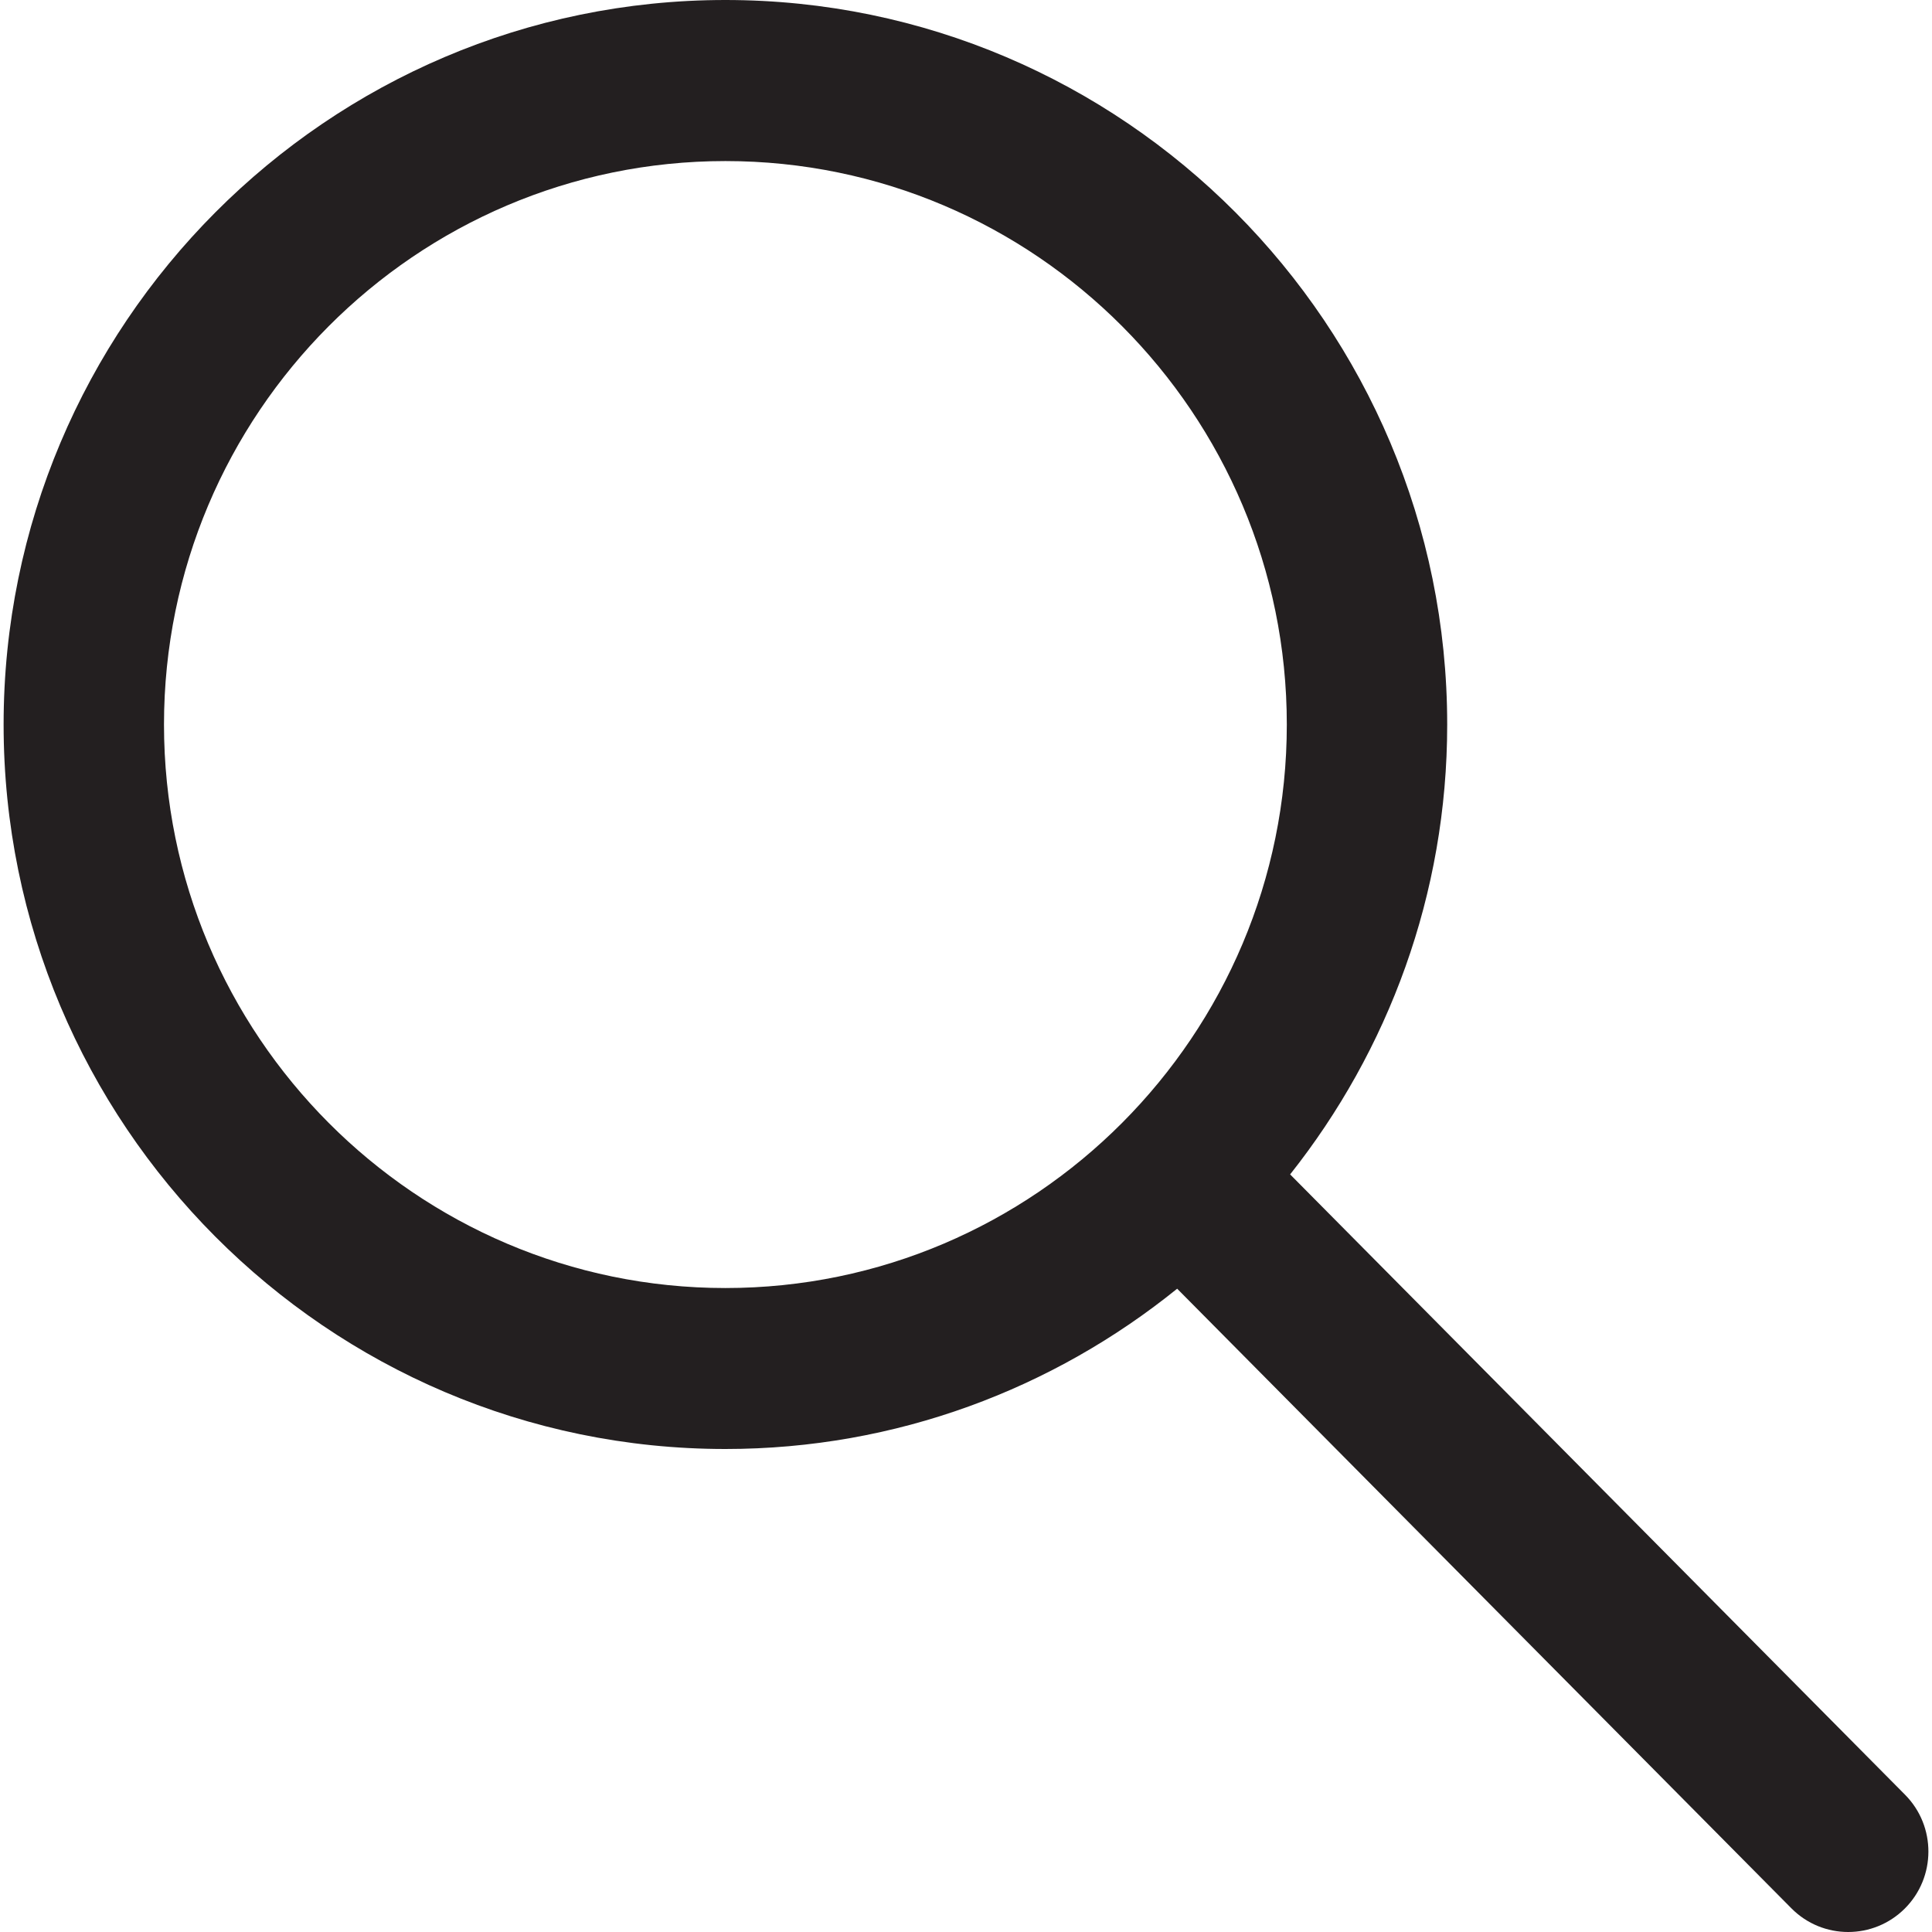
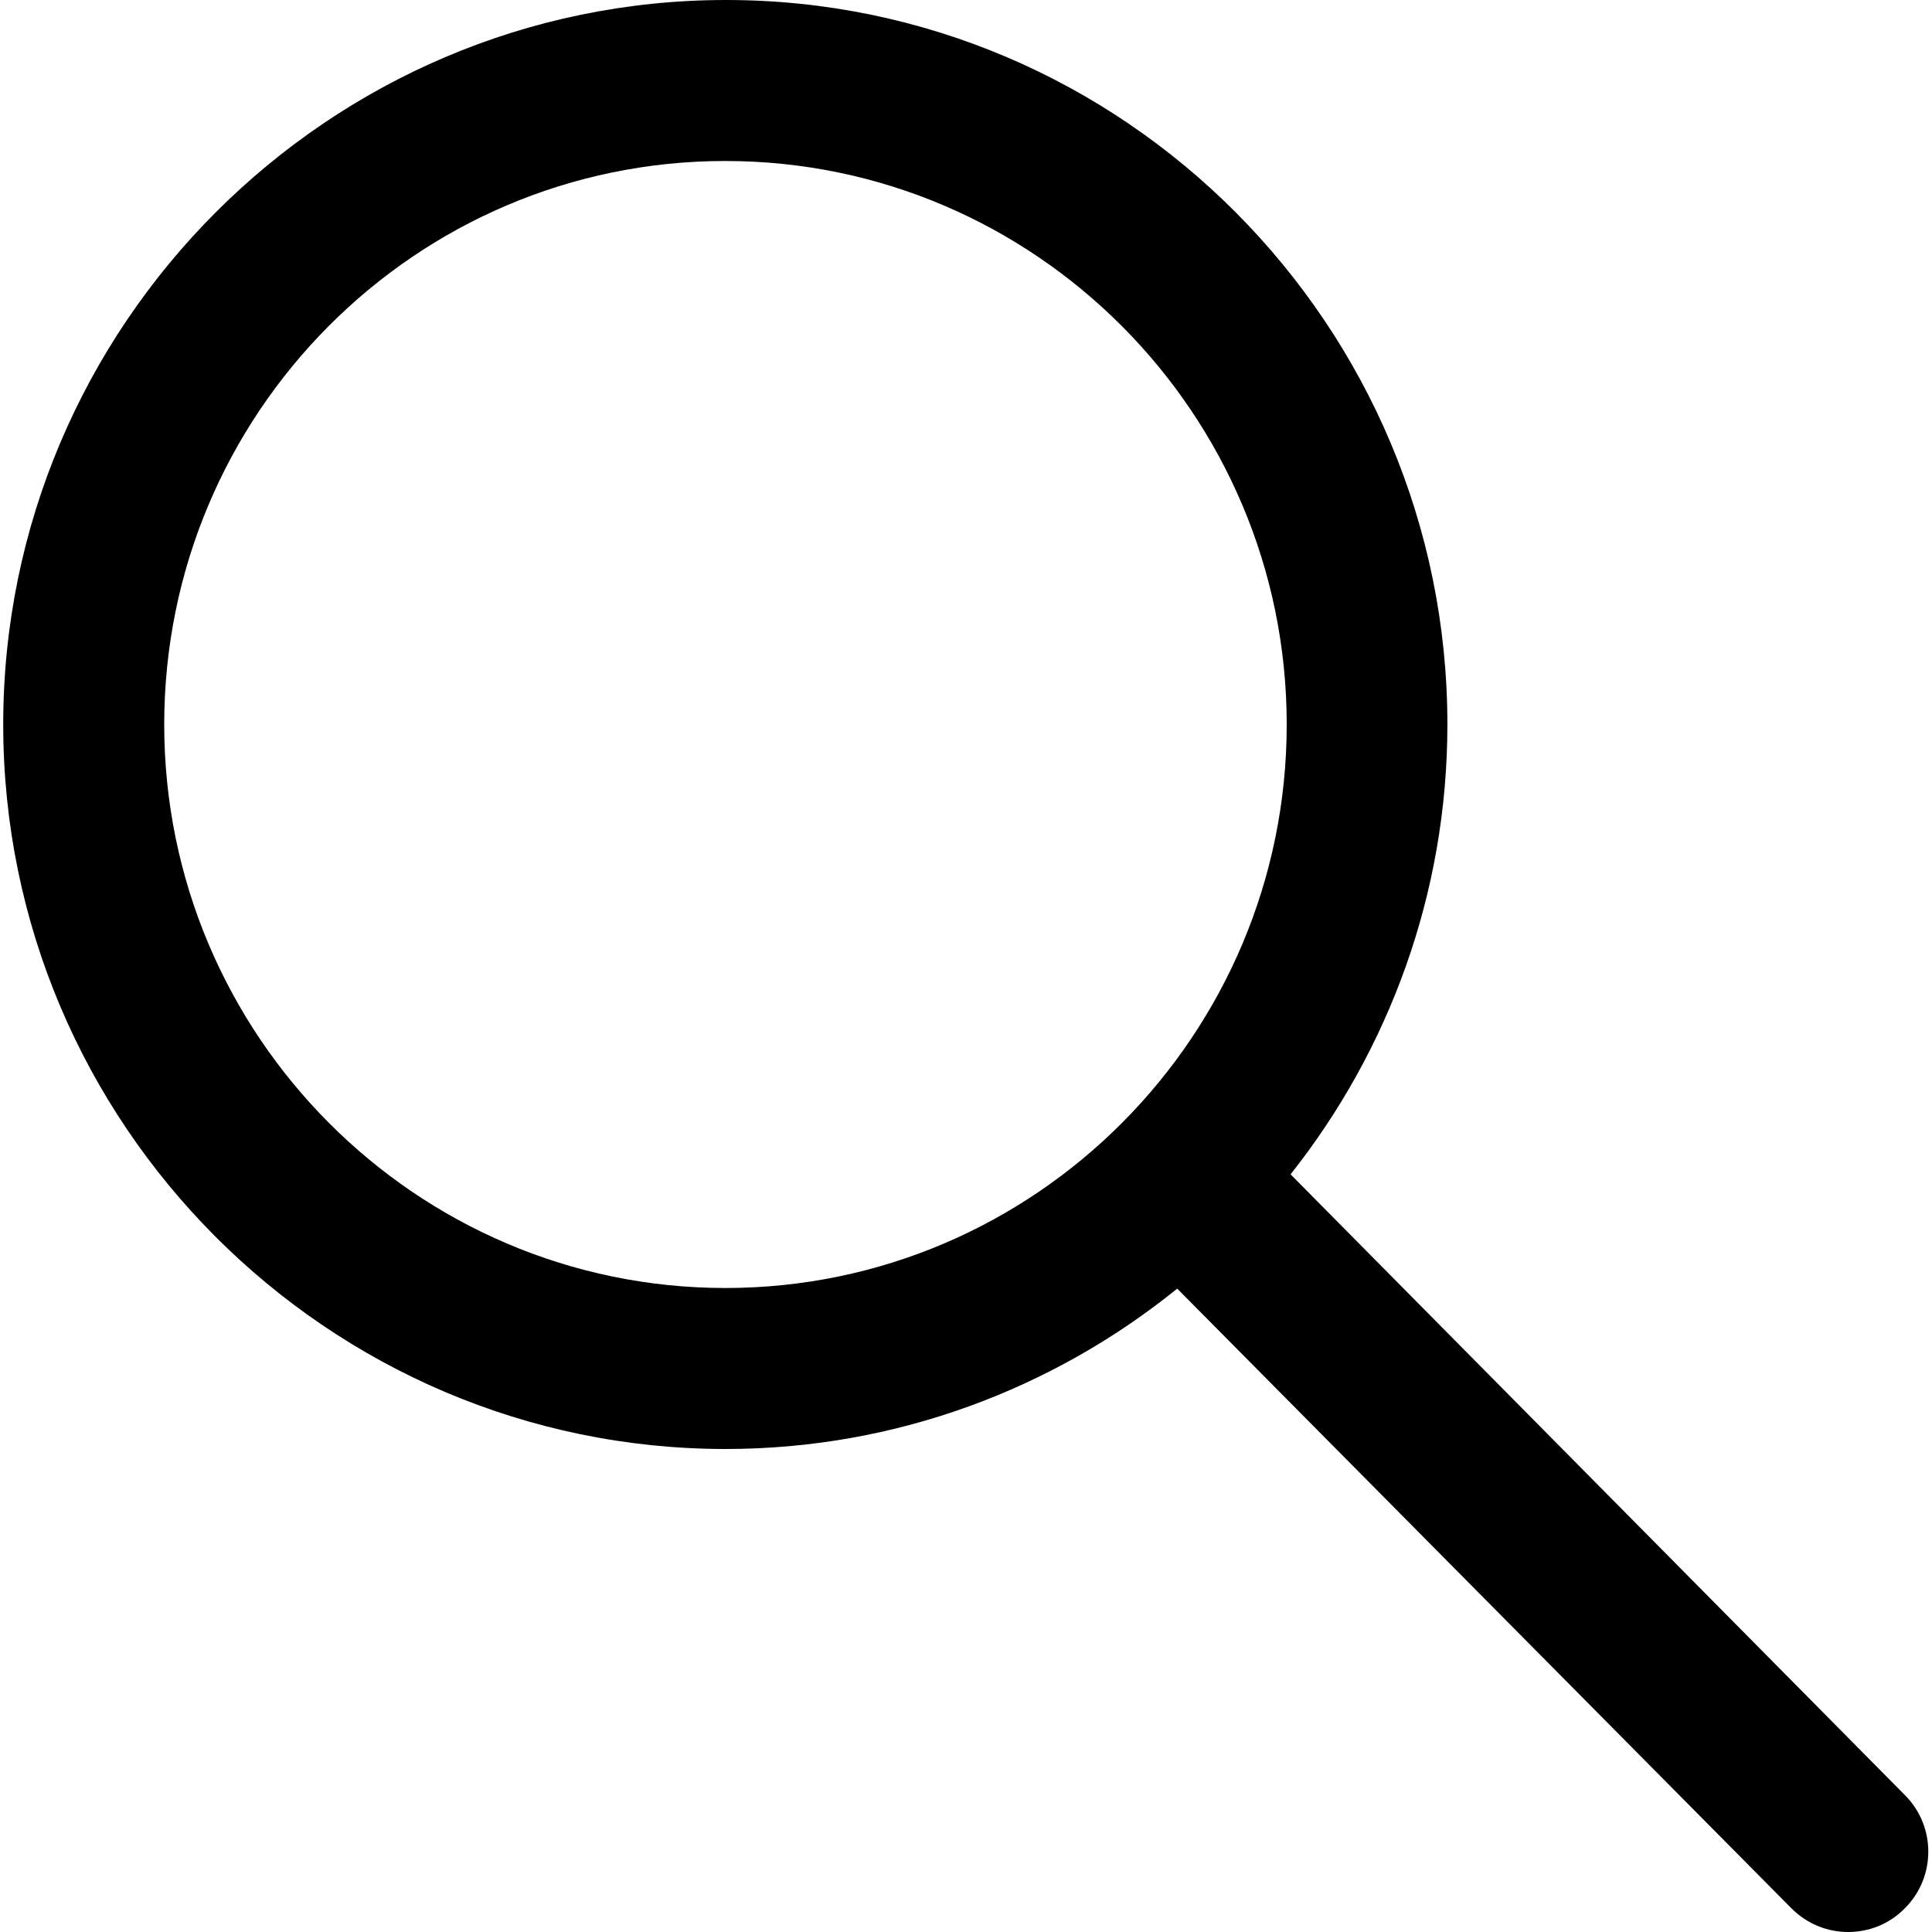
- <svg xmlns="http://www.w3.org/2000/svg" version="1.1" id="layers" x="0px" y="0px" width="60px" height="60px" viewBox="0 0 60 60" style="enable-background:new 0 0 60 60;" xml:space="preserve">
-   <style type="text/css">
- 	.st0{fill-rule:evenodd;clip-rule:evenodd;fill:#231F20;}
- 	.st1{fill:#231F20;}
- 	.st2{fill-rule:evenodd;clip-rule:evenodd;}
- 	.st3{fill:#202020;}
- </style>
-   <path class="st1" d="M22.528,45c5.309,0,10.185-1.871,14.03-4.978l19.074,19.241C56.118,59.754,56.757,60,57.397,60  c0.636,0,1.271-0.243,1.757-0.727c0.976-0.973,0.979-2.559,0.009-3.536L40.066,36.472c3.045-3.842,4.878-8.693,4.878-13.971  C44.944,10.094,34.888,0,22.528,0S0.112,10.094,0.112,22.501S10.168,45,22.528,45z M22.528,5.002c9.614,0,17.435,7.85,17.435,17.499  s-7.821,17.5-17.435,17.5S5.093,32.15,5.093,22.501S12.915,5.002,22.528,5.002z" />
+ <svg xmlns="http://www.w3.org/2000/svg" width="60" height="60" viewBox="0 0 60 60">
+   <path class="st1" d="M22.53 45c5.3 0 10.18-1.87 14.03-4.98l19.07 19.24c.5.5 1.13.74 1.77.74.63 0 1.27-.24 1.75-.73.98-.97.98-2.56 0-3.53L40.08 36.47c3.04-3.84 4.87-8.7 4.87-13.97C44.95 10.1 34.9 0 22.55 0S.1 10.1.1 22.5 10.18 45 22.54 45zm0-40c9.6 0 17.43 7.85 17.43 17.5S32.14 40 22.53 40 5.1 32.15 5.1 22.5 12.9 5 22.52 5z" />
</svg>
